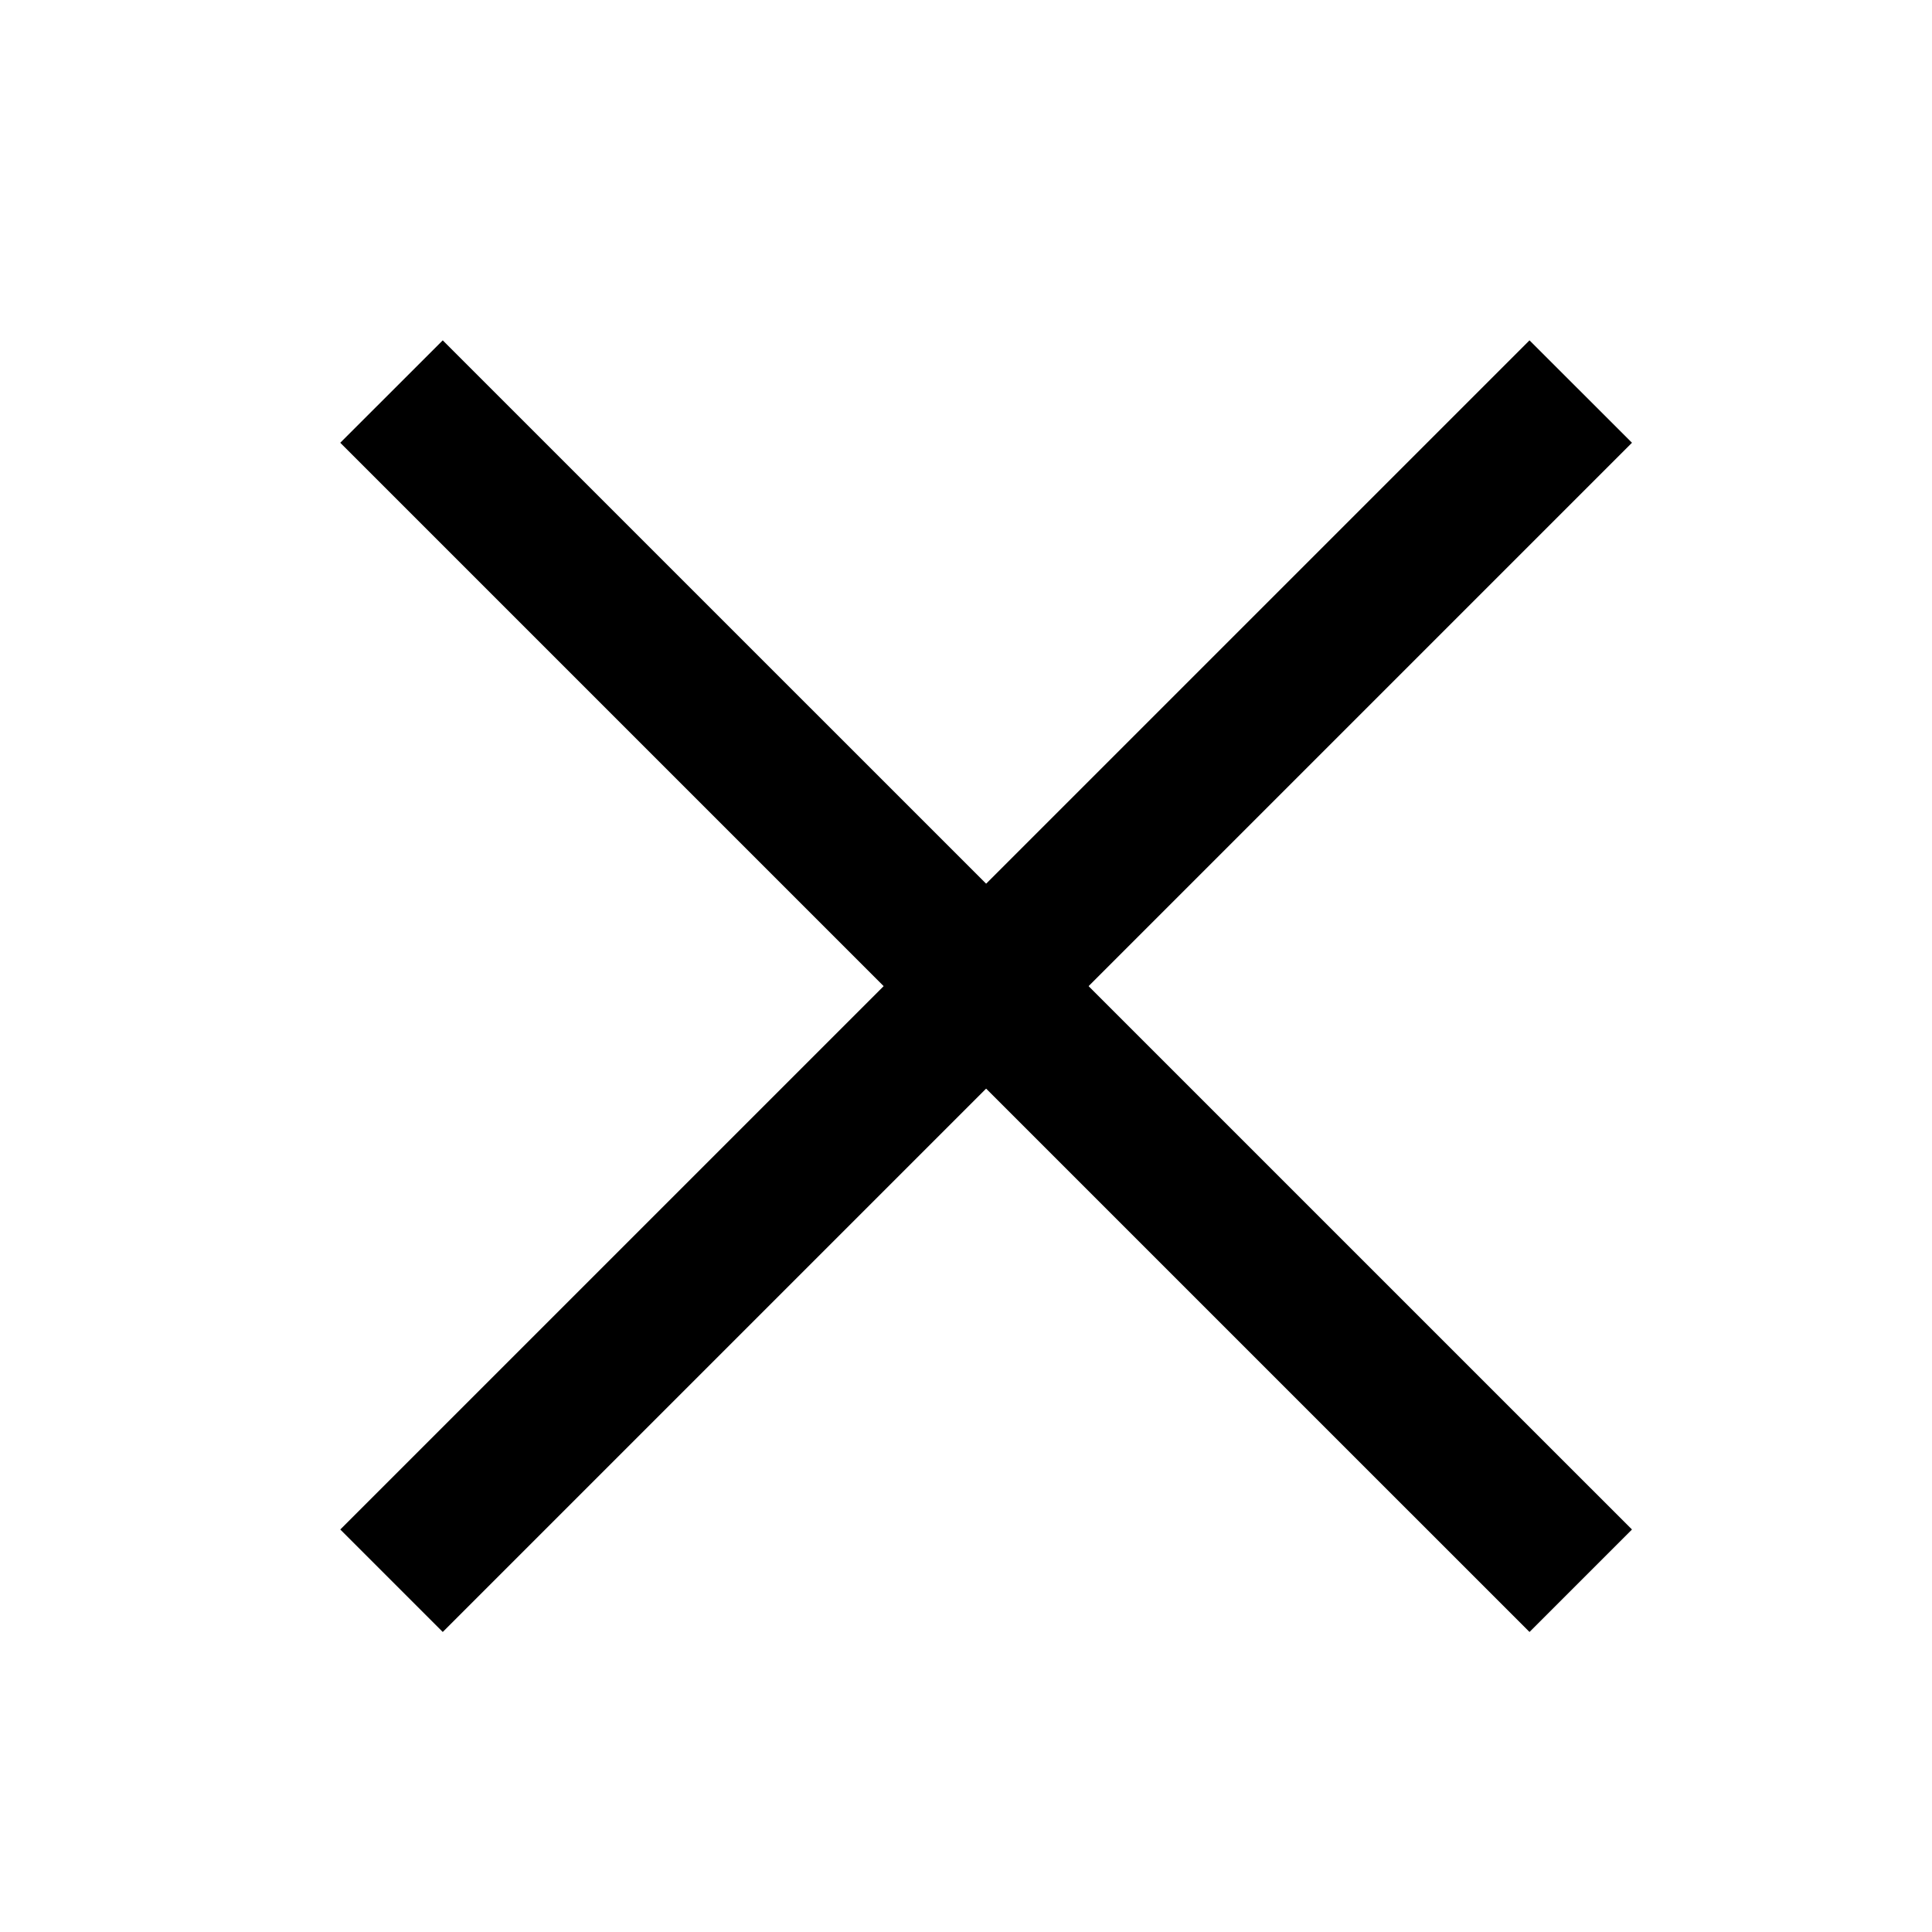
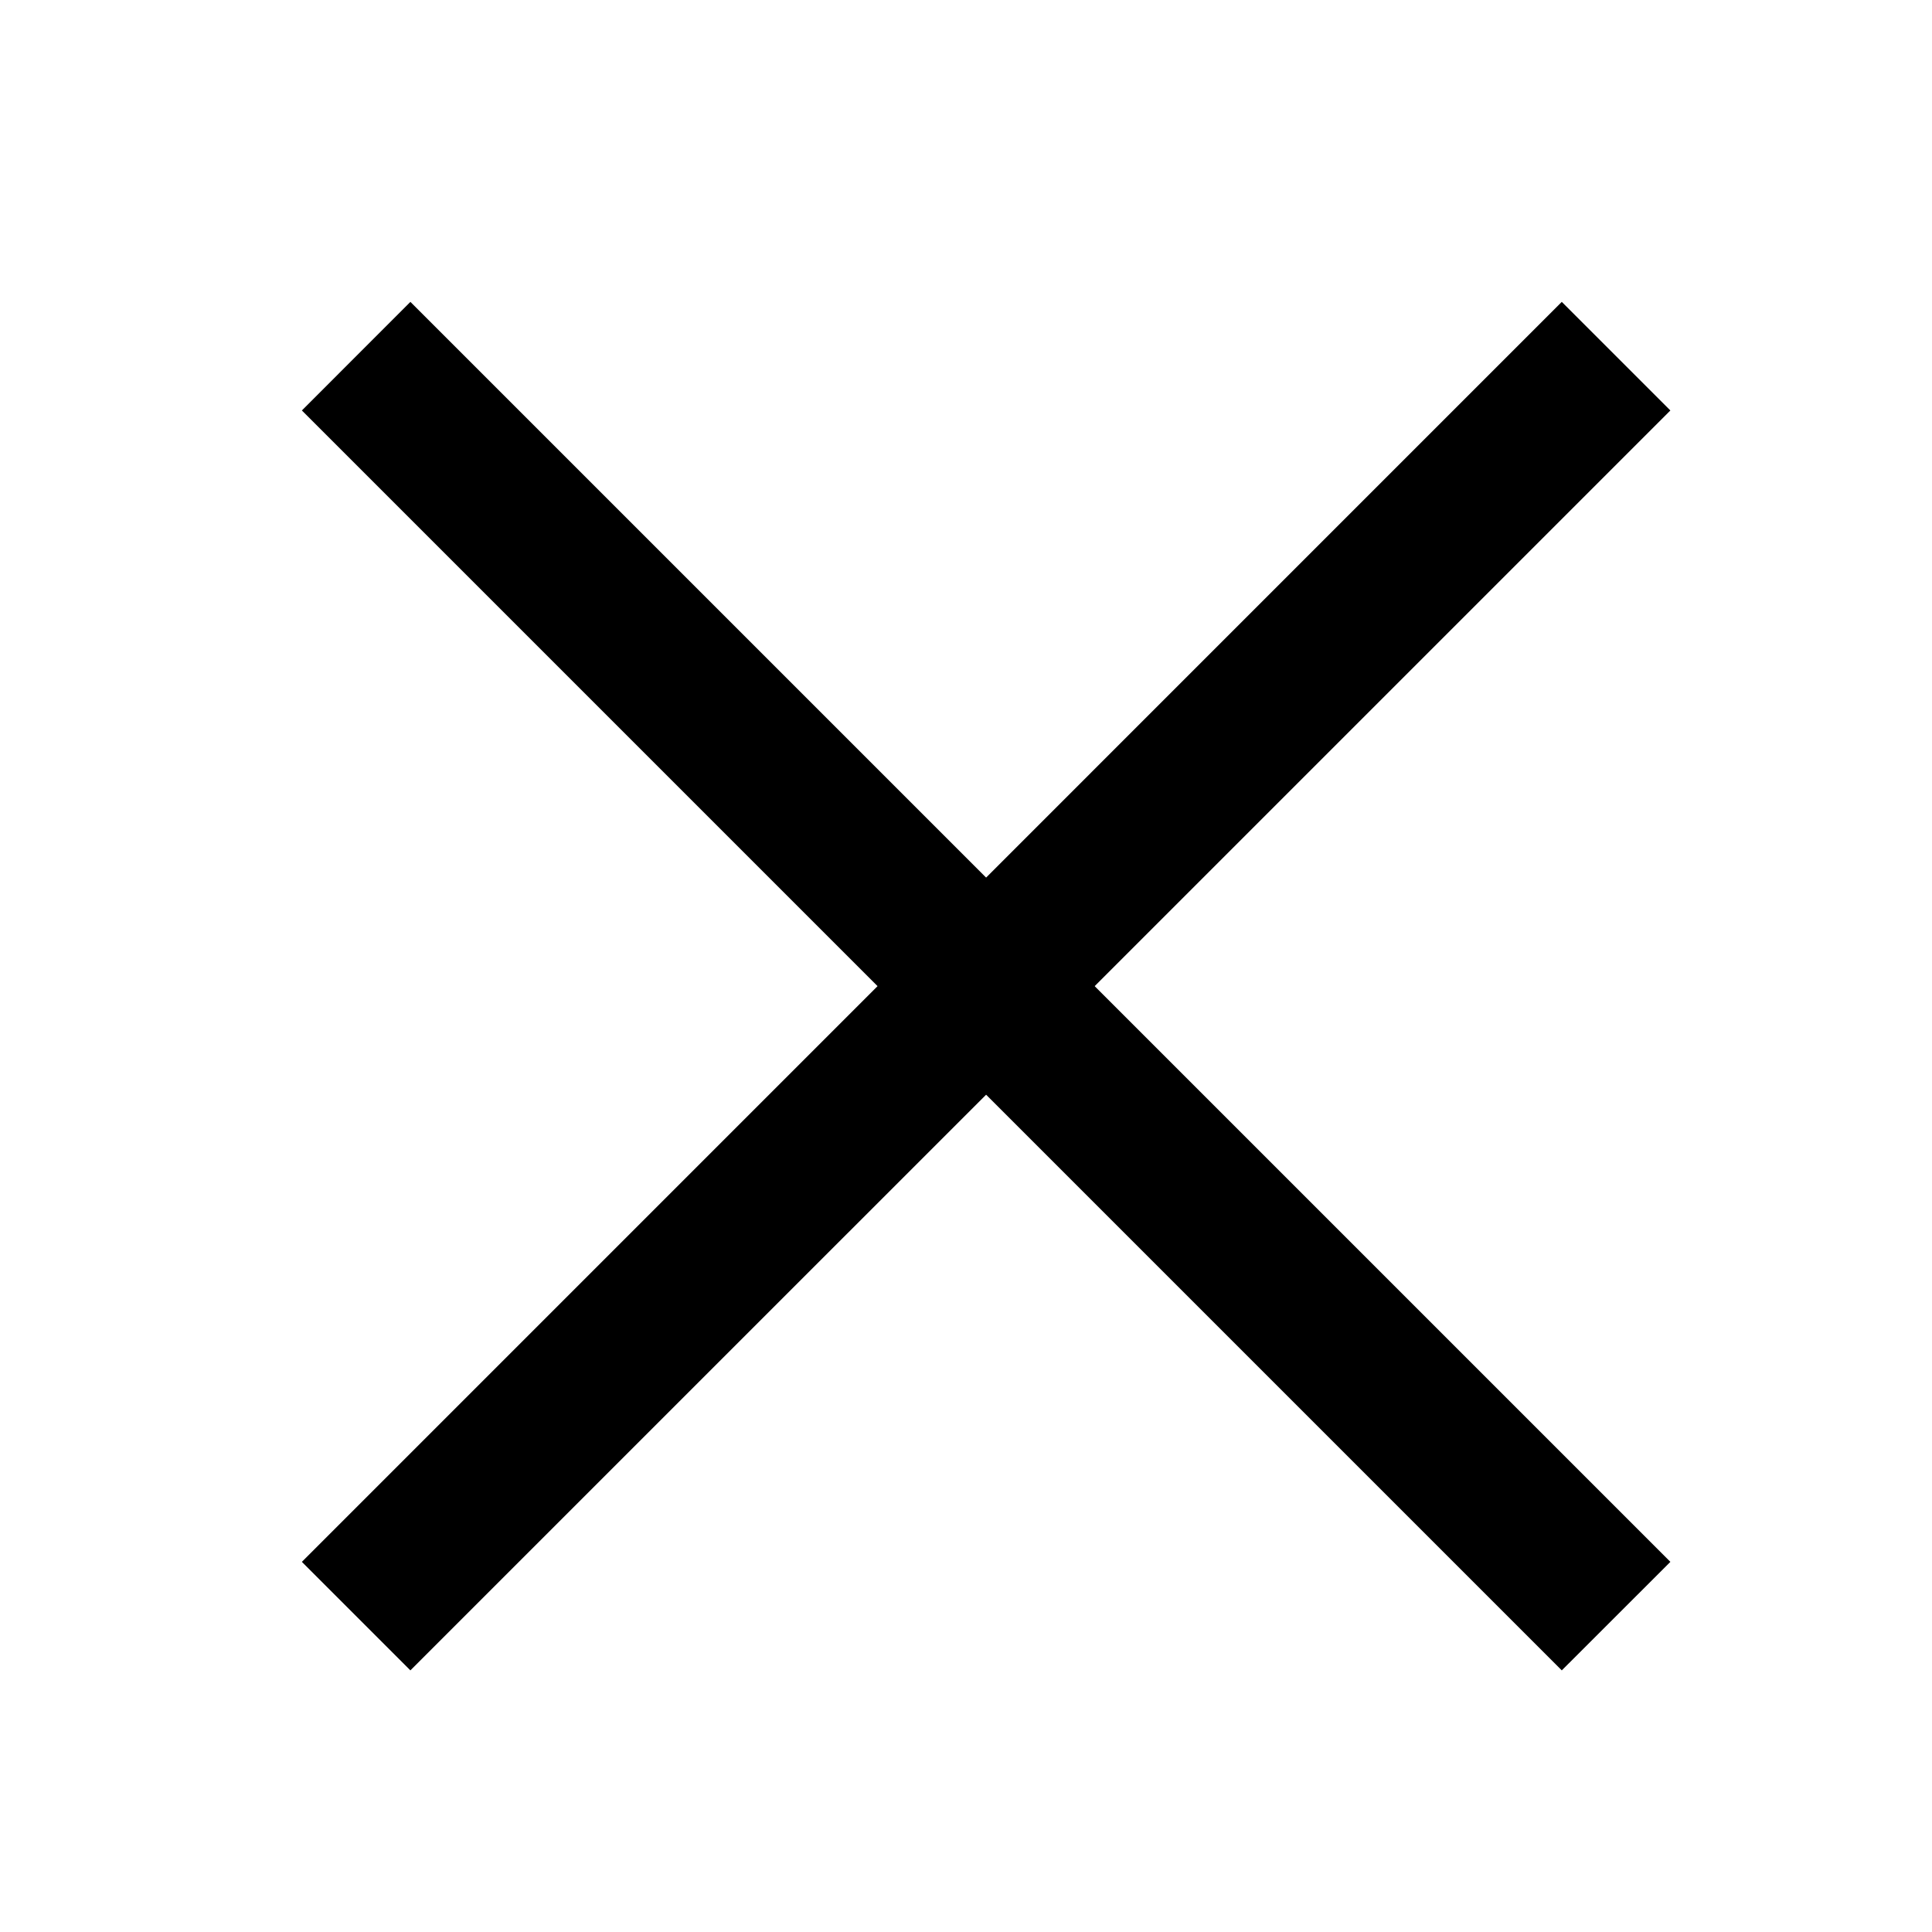
<svg xmlns="http://www.w3.org/2000/svg" width="24" height="24" viewBox="0 0 24 24" fill="currentColor">
-   <path fill-rule="evenodd" clip-rule="evenodd" d="M20.273 5.5L5.5 20.273L4.227 19L19 4.228L20.273 5.5Z" />
-   <path fill-rule="evenodd" clip-rule="evenodd" d="M4.227 5.5L19 20.273L20.273 19L5.5 4.228L4.227 5.5Z" />
+   <path fill-rule="evenodd" clip-rule="evenodd" d="M20.75 5.099L5.098 20.75L3.75 19.402L19.401 3.75L20.75 5.099Z" />
+   <path fill-rule="evenodd" clip-rule="evenodd" d="M3.75 5.099L19.401 20.75L20.75 19.402L5.098 3.75L3.75 5.099Z" />
</svg>
